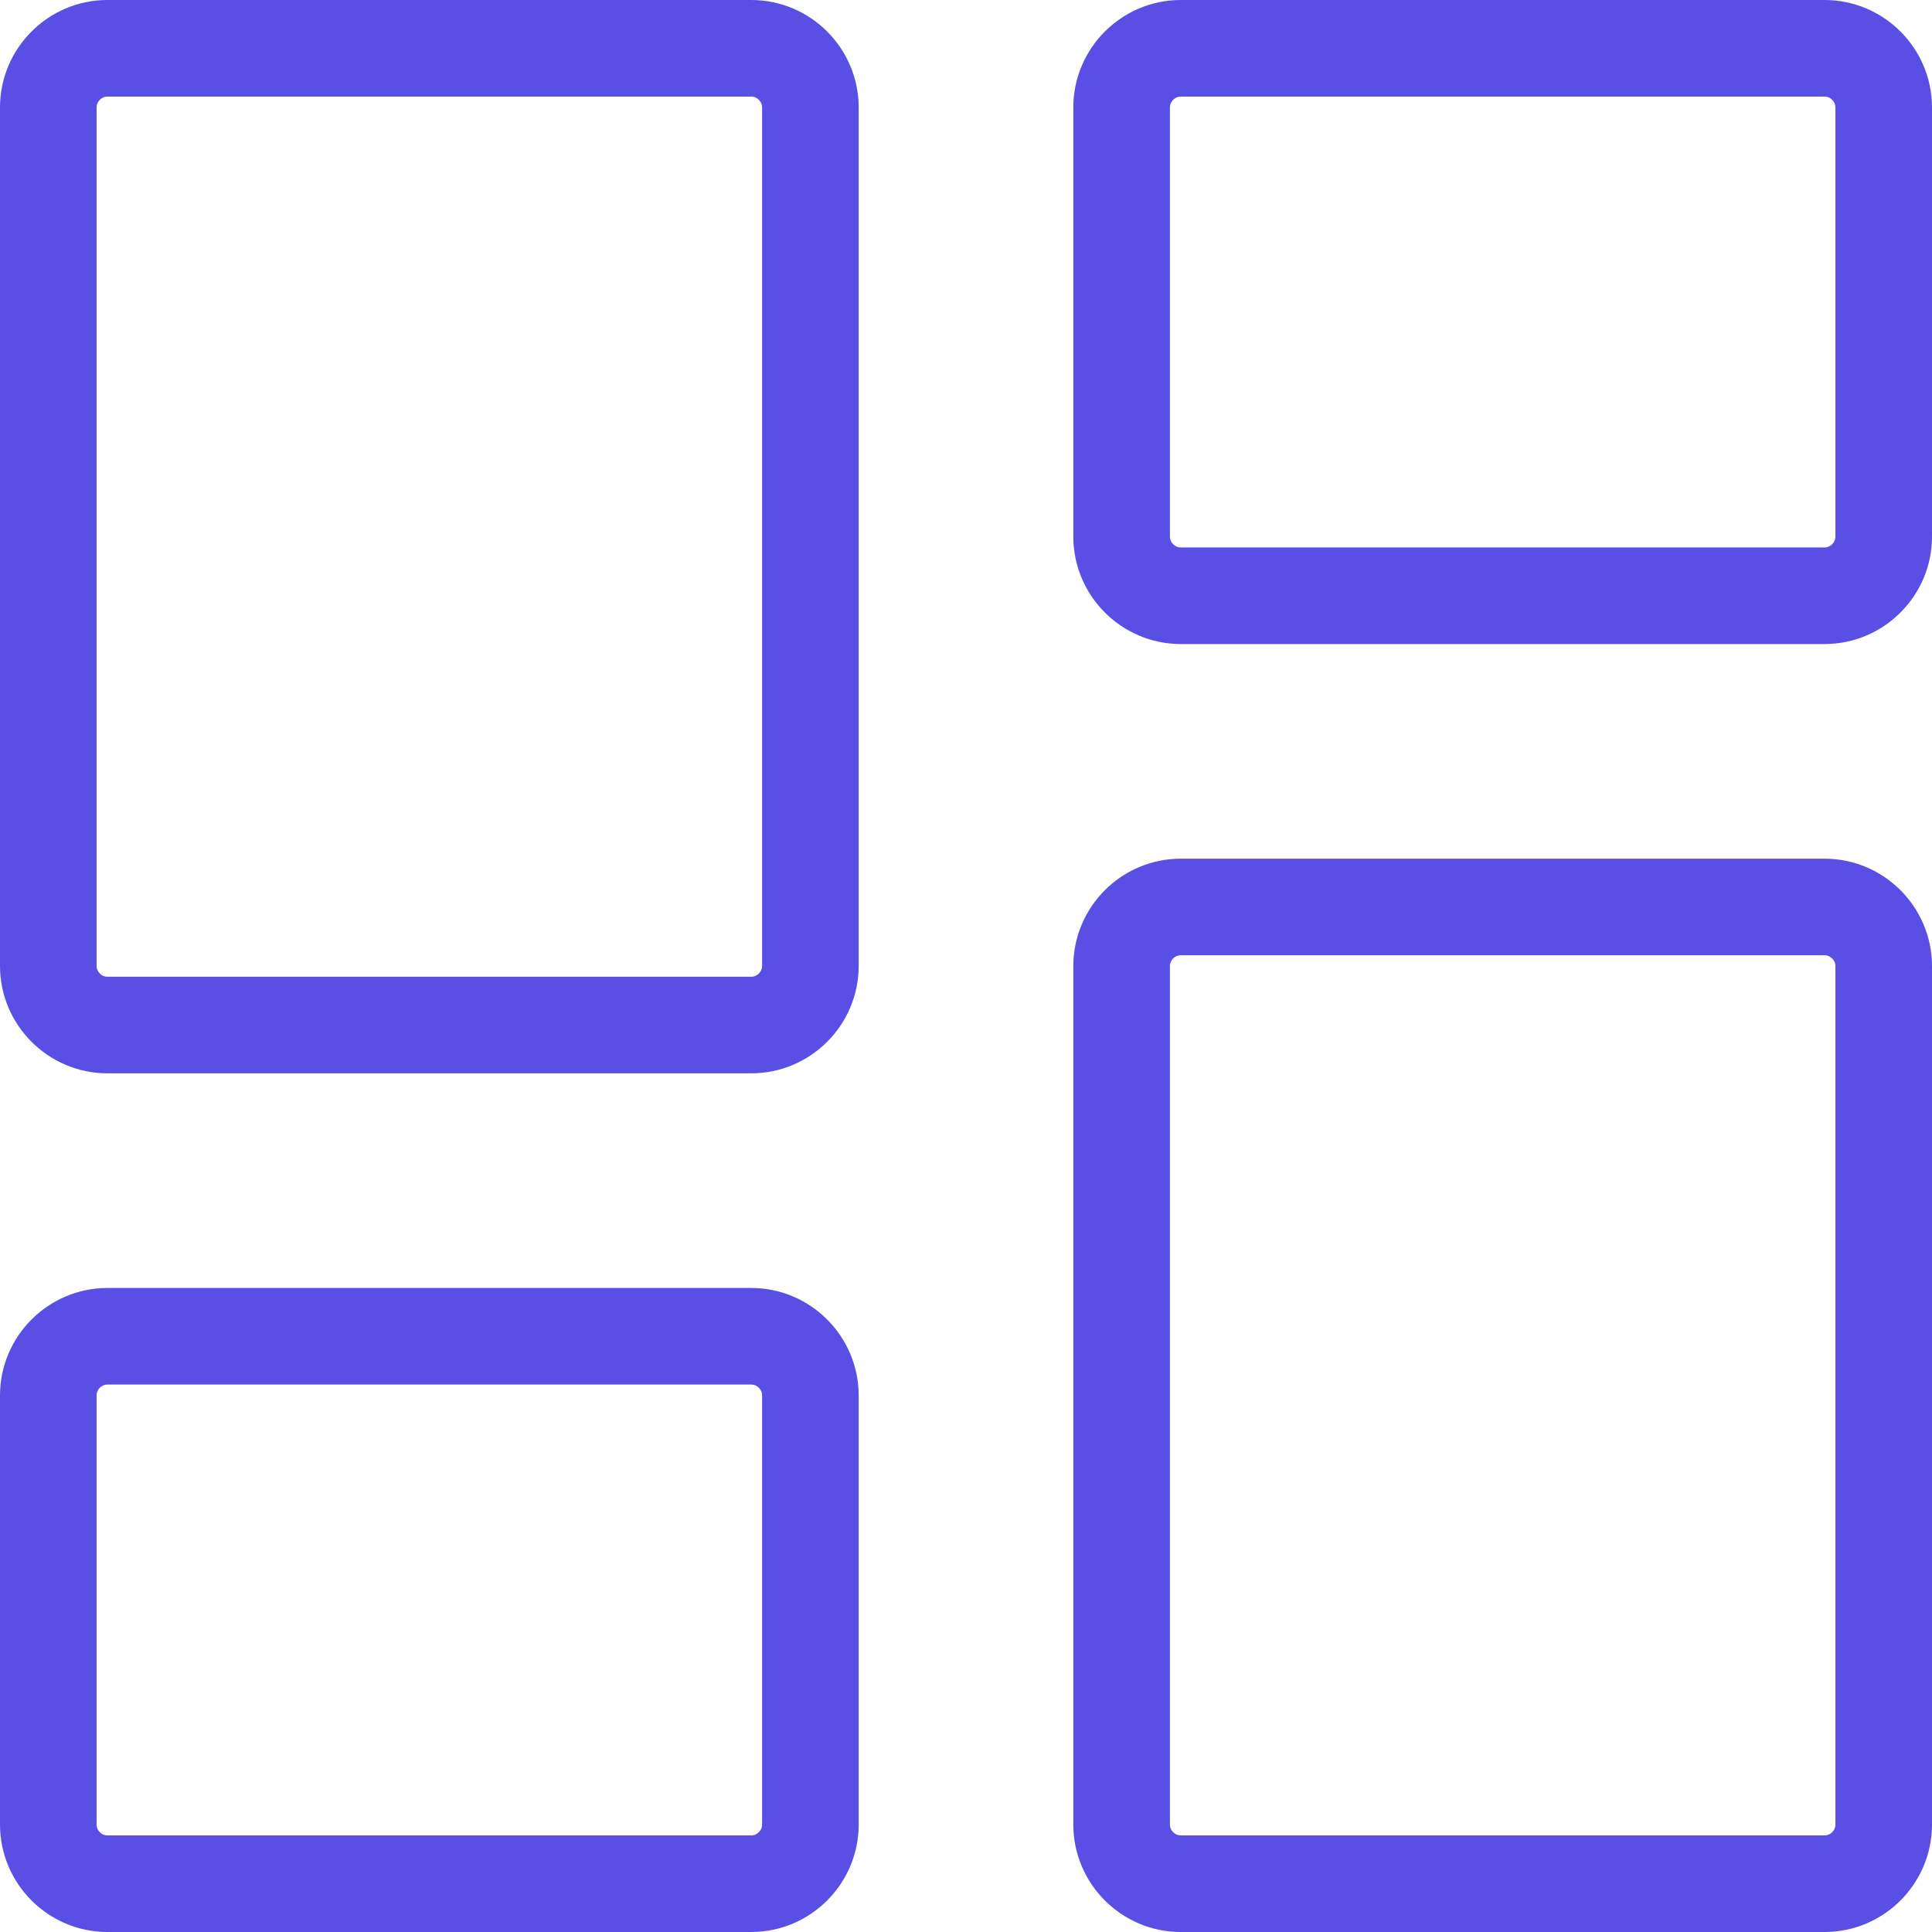
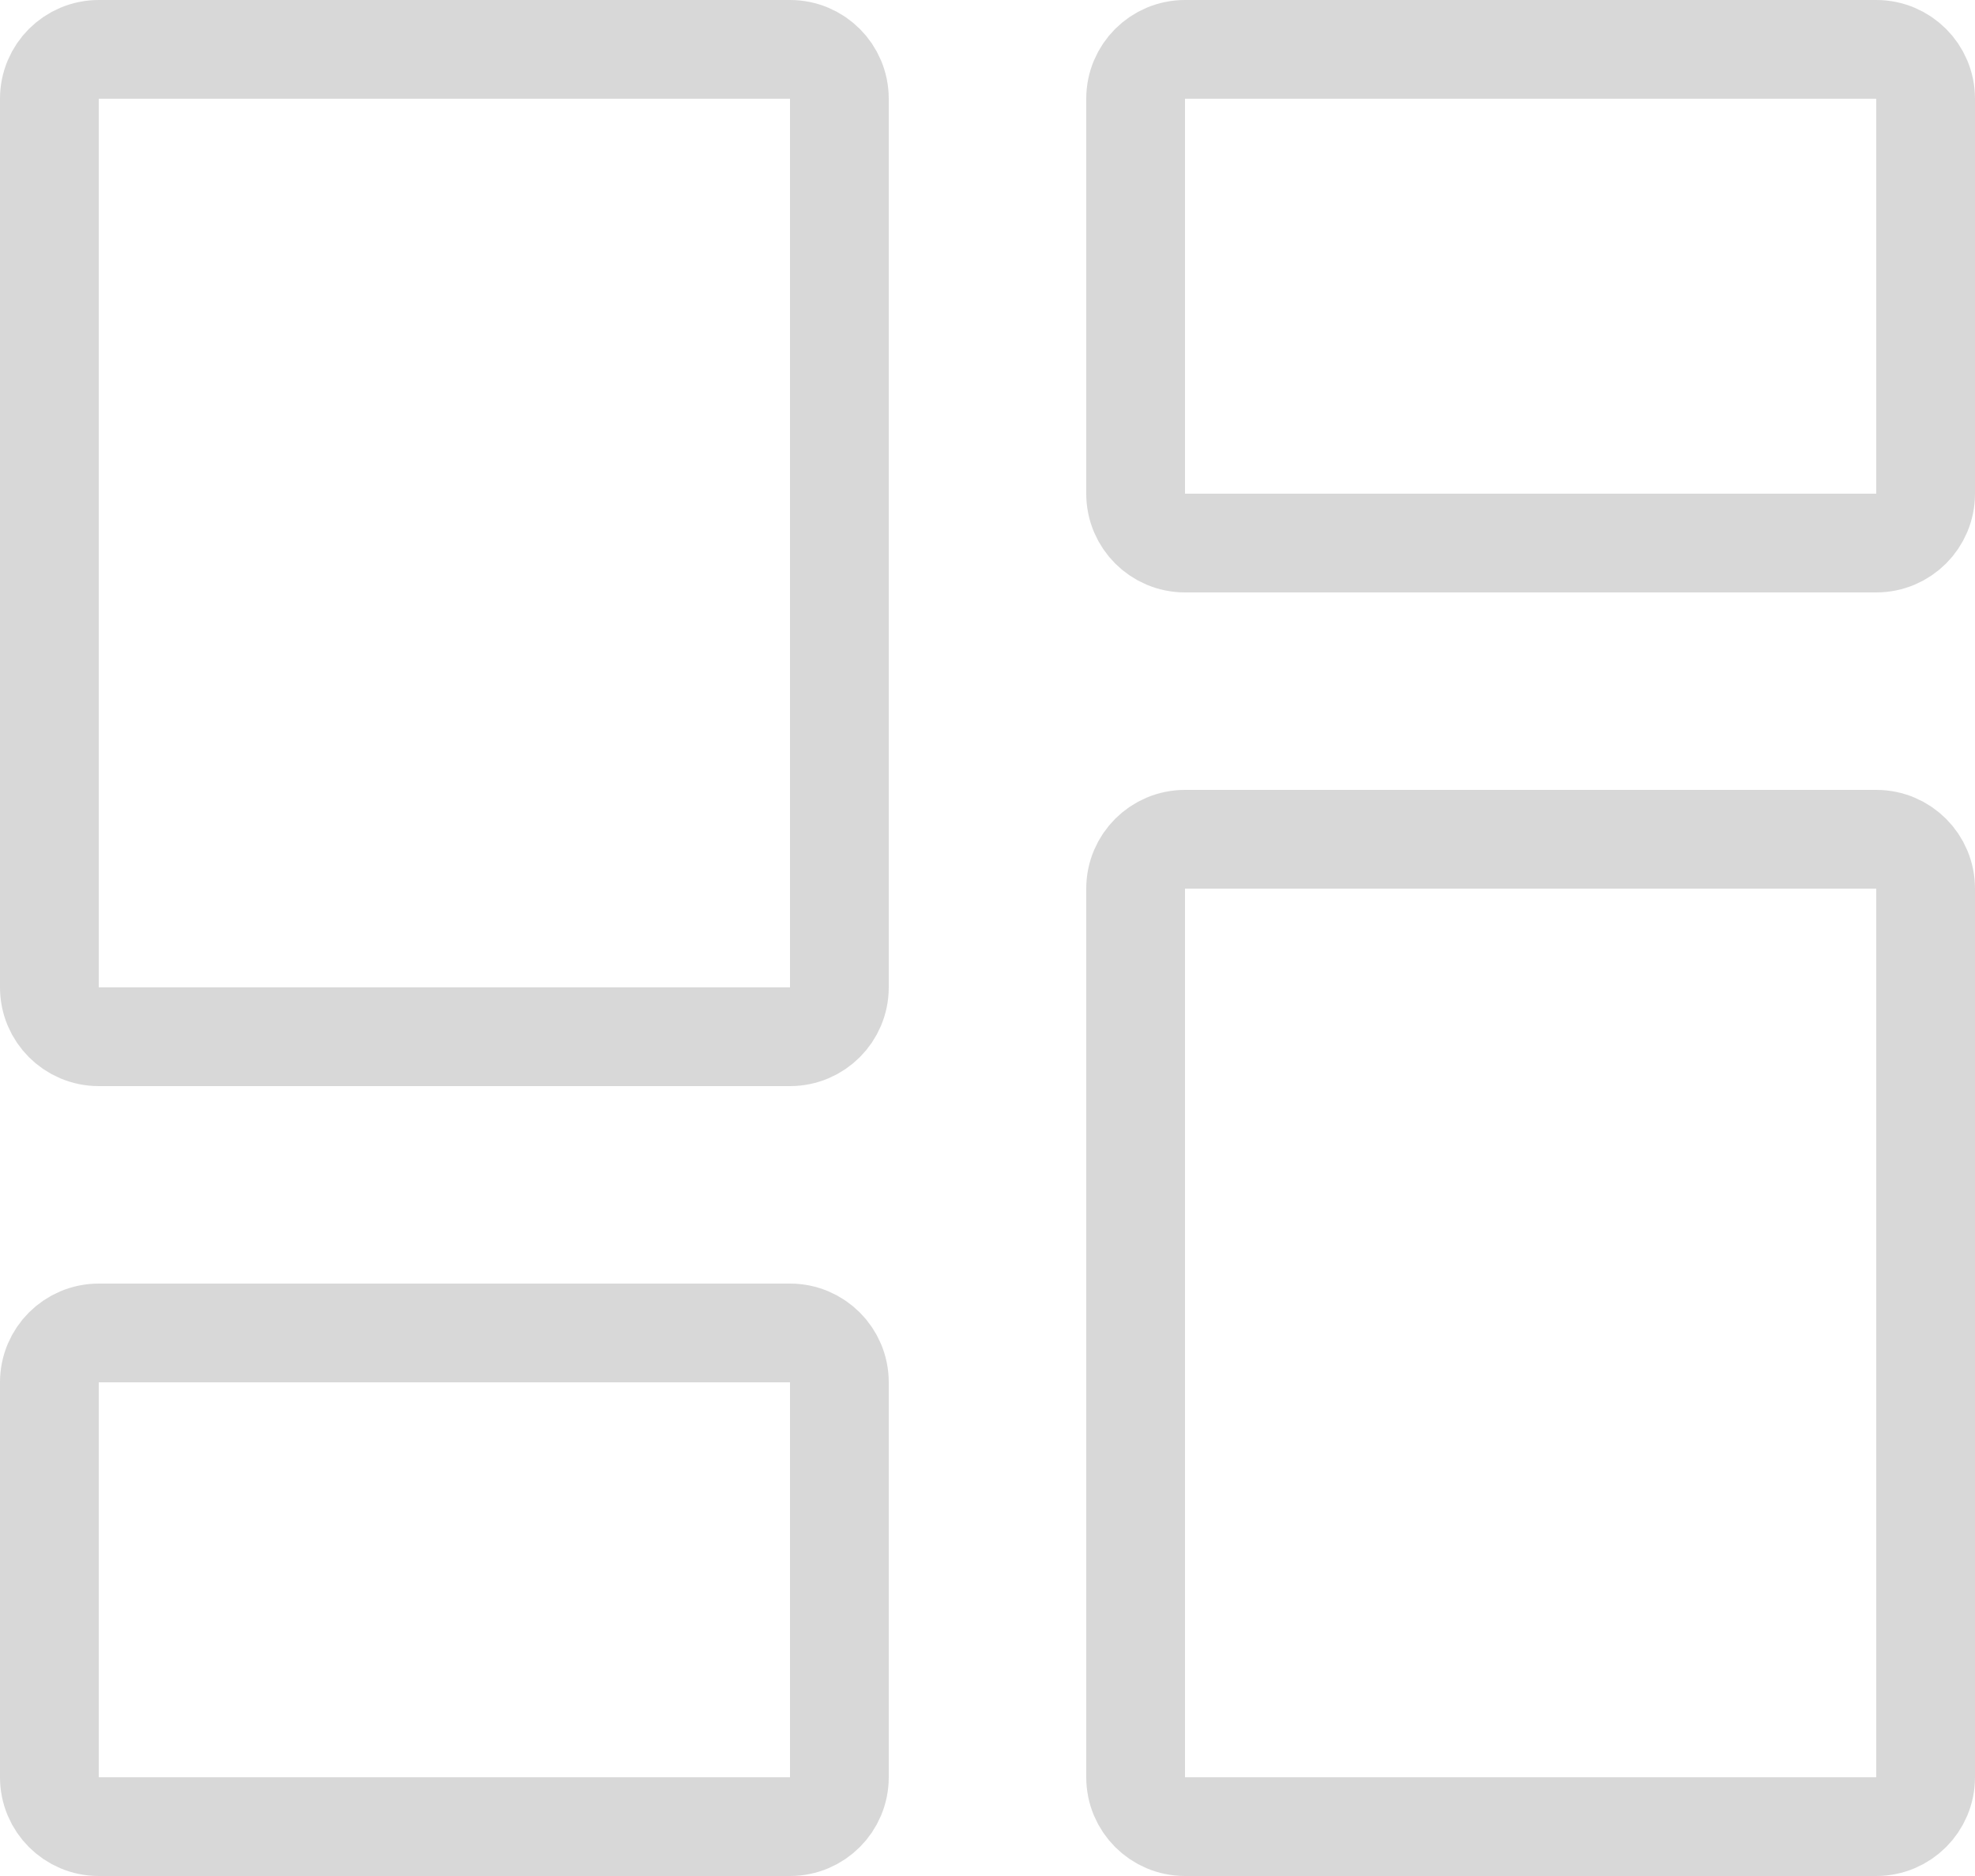
- <svg xmlns="http://www.w3.org/2000/svg" width="20" height="20" viewBox="0 0 20 20" fill="none">
-   <path d="M7.778 10.611H1.111C0.776 10.611 0.5 10.335 0.5 10V1.111C0.5 0.776 0.776 0.5 1.111 0.5H7.778C8.113 0.5 8.389 0.776 8.389 1.111V10C8.389 10.335 8.113 10.611 7.778 10.611ZM7.778 19.5H1.111C0.776 19.5 0.5 19.224 0.5 18.889V14.444C0.5 14.11 0.776 13.833 1.111 13.833H7.778C8.113 13.833 8.389 14.11 8.389 14.444V18.889C8.389 19.224 8.113 19.5 7.778 19.5ZM18.889 19.5H12.222C11.887 19.5 11.611 19.224 11.611 18.889V10C11.611 9.665 11.887 9.389 12.222 9.389H18.889C19.224 9.389 19.5 9.665 19.5 10V18.889C19.5 19.224 19.224 19.5 18.889 19.5ZM11.611 5.556V1.111C11.611 0.776 11.887 0.5 12.222 0.5H18.889C19.224 0.5 19.5 0.776 19.5 1.111V5.556C19.5 5.891 19.224 6.167 18.889 6.167H12.222C11.887 6.167 11.611 5.891 11.611 5.556Z" stroke="#5A4FE5" />
+ <svg xmlns="http://www.w3.org/2000/svg" width="20" height="19" viewBox="0 0 20 19" fill="none">
+   <rect x="0.5" y="0.5" width="8" height="10" rx="0.5" stroke="#D8D8D8" />
+   <rect x="11.5" y="8.5" width="8" height="10" rx="0.5" stroke="#D8D8D8" />
+   <rect x="19.5" y="0.5" width="5" height="8" rx="0.5" transform="rotate(90 19.5 0.5)" stroke="#D8D8D8" />
+   <rect x="8.5" y="13.5" width="5" height="8" rx="0.5" transform="rotate(90 8.5 13.5)" stroke="#D8D8D8" />
</svg>
